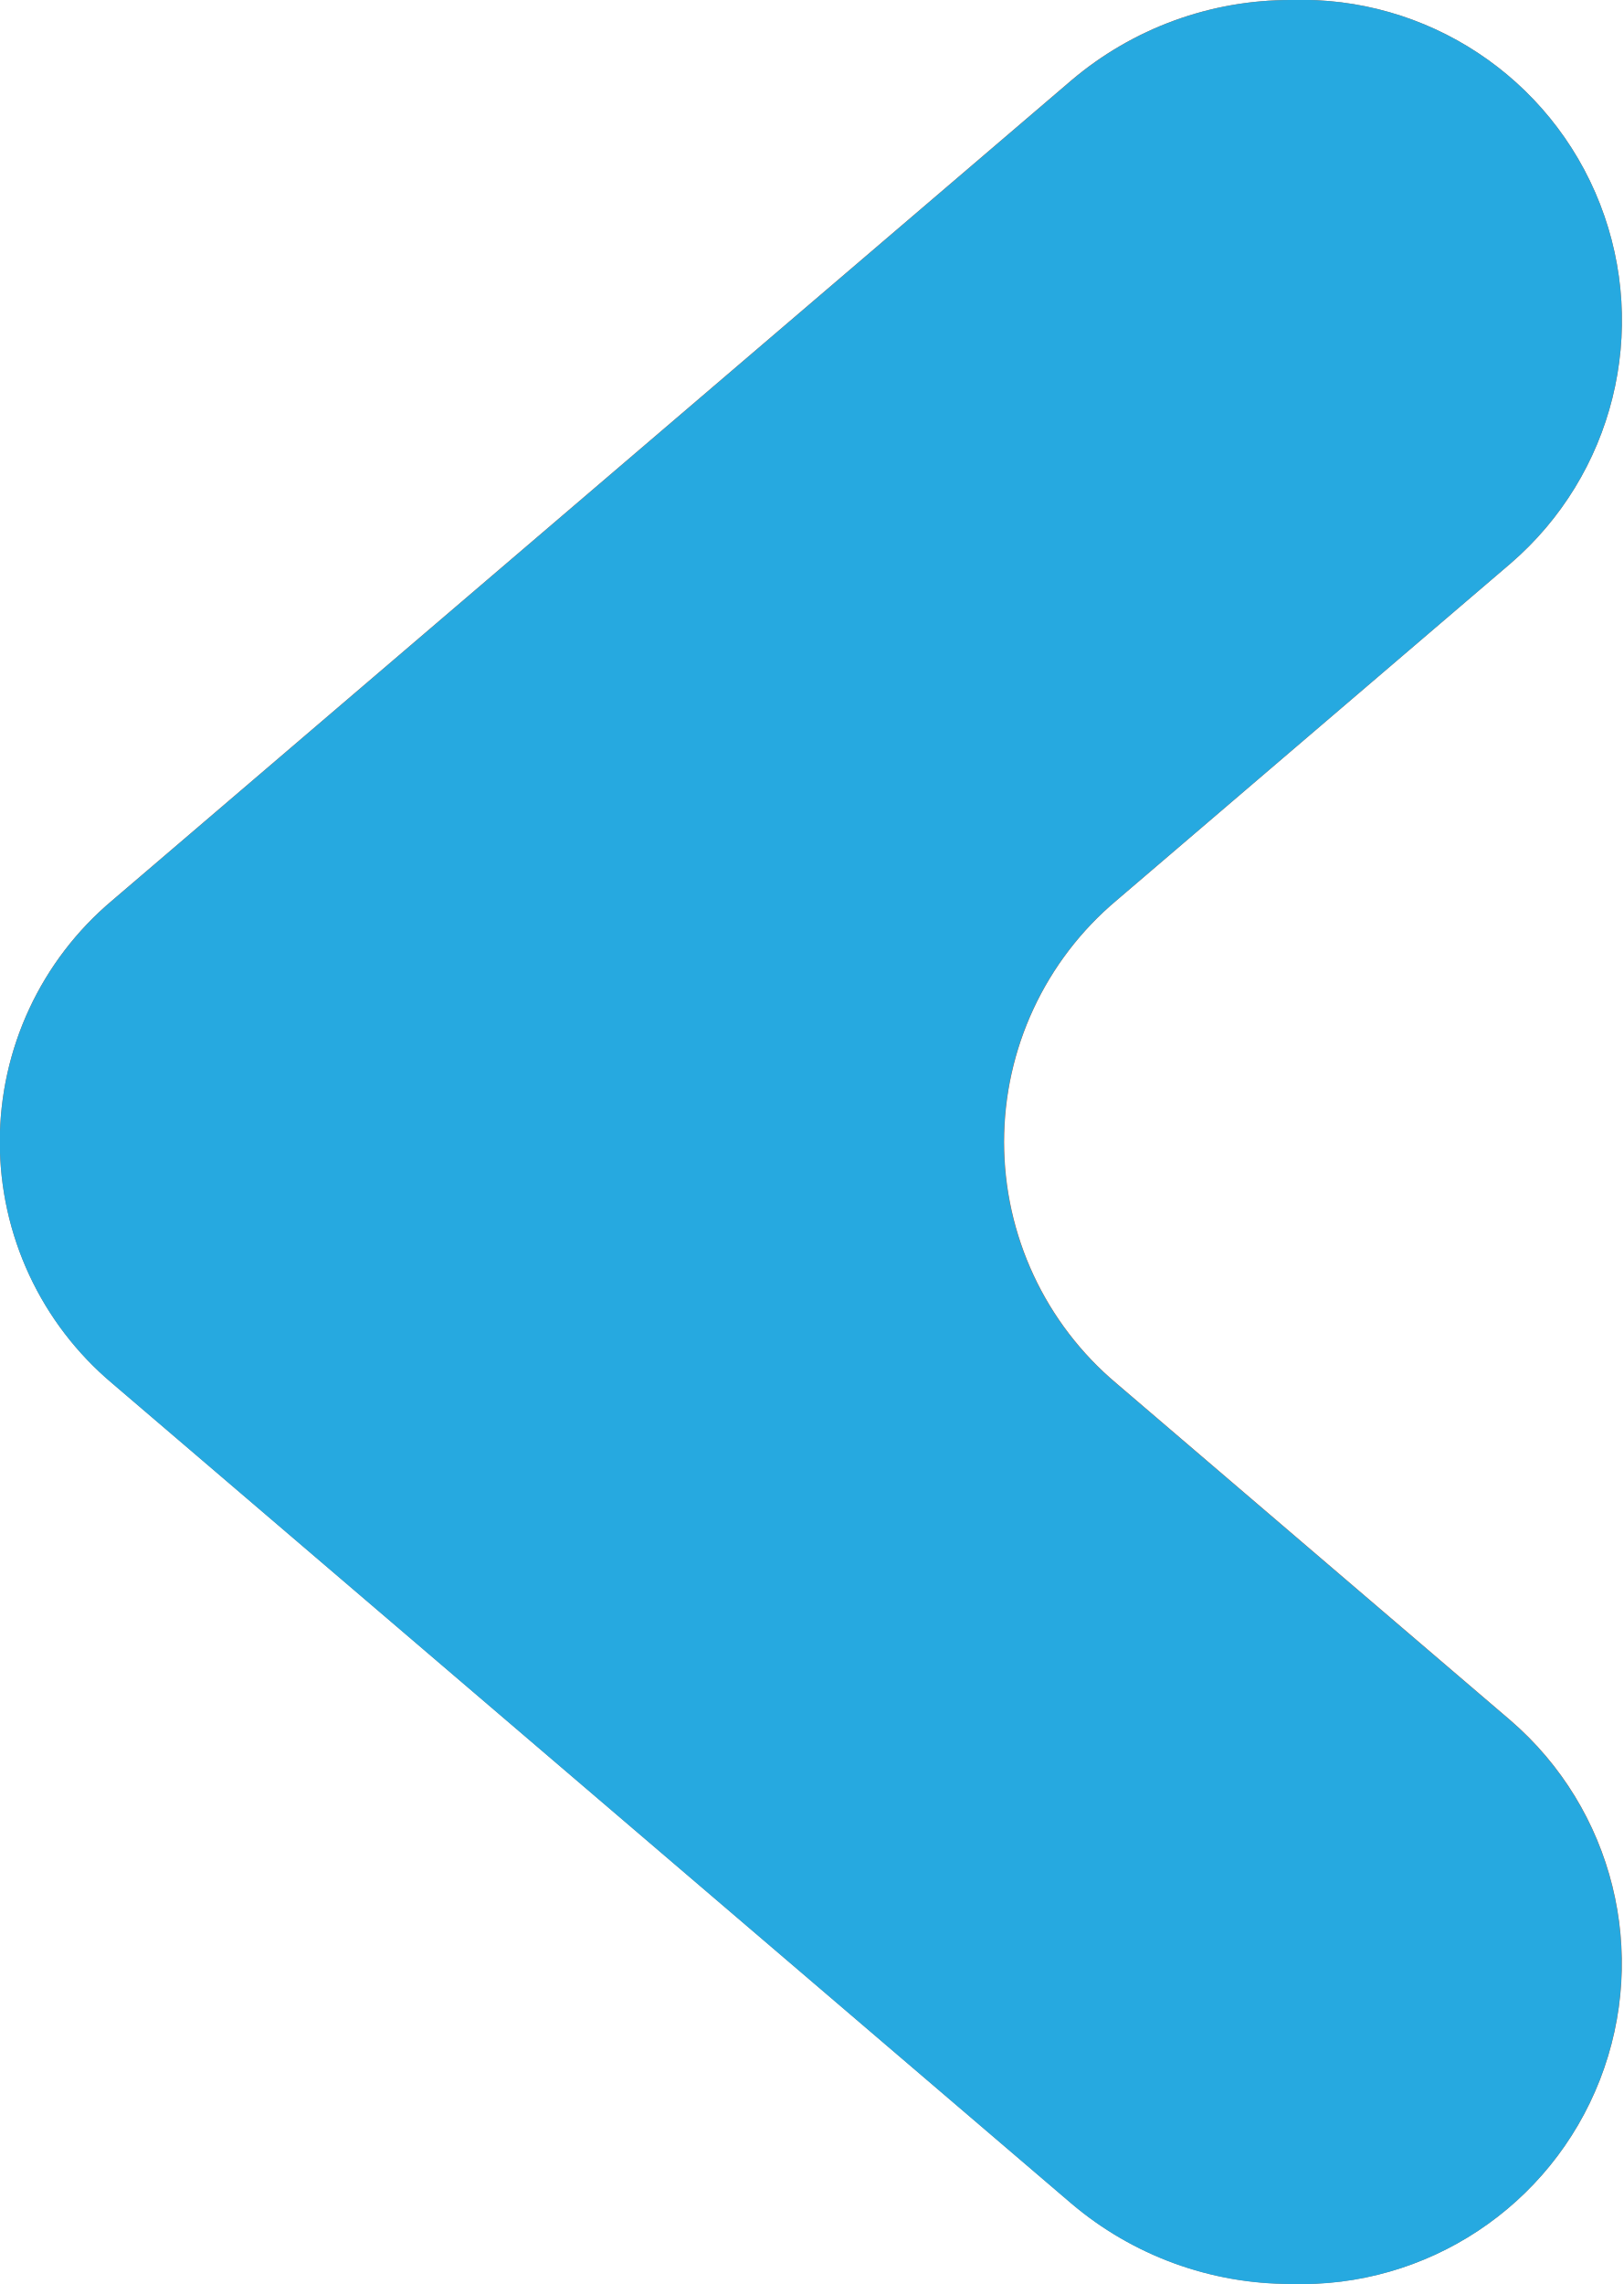
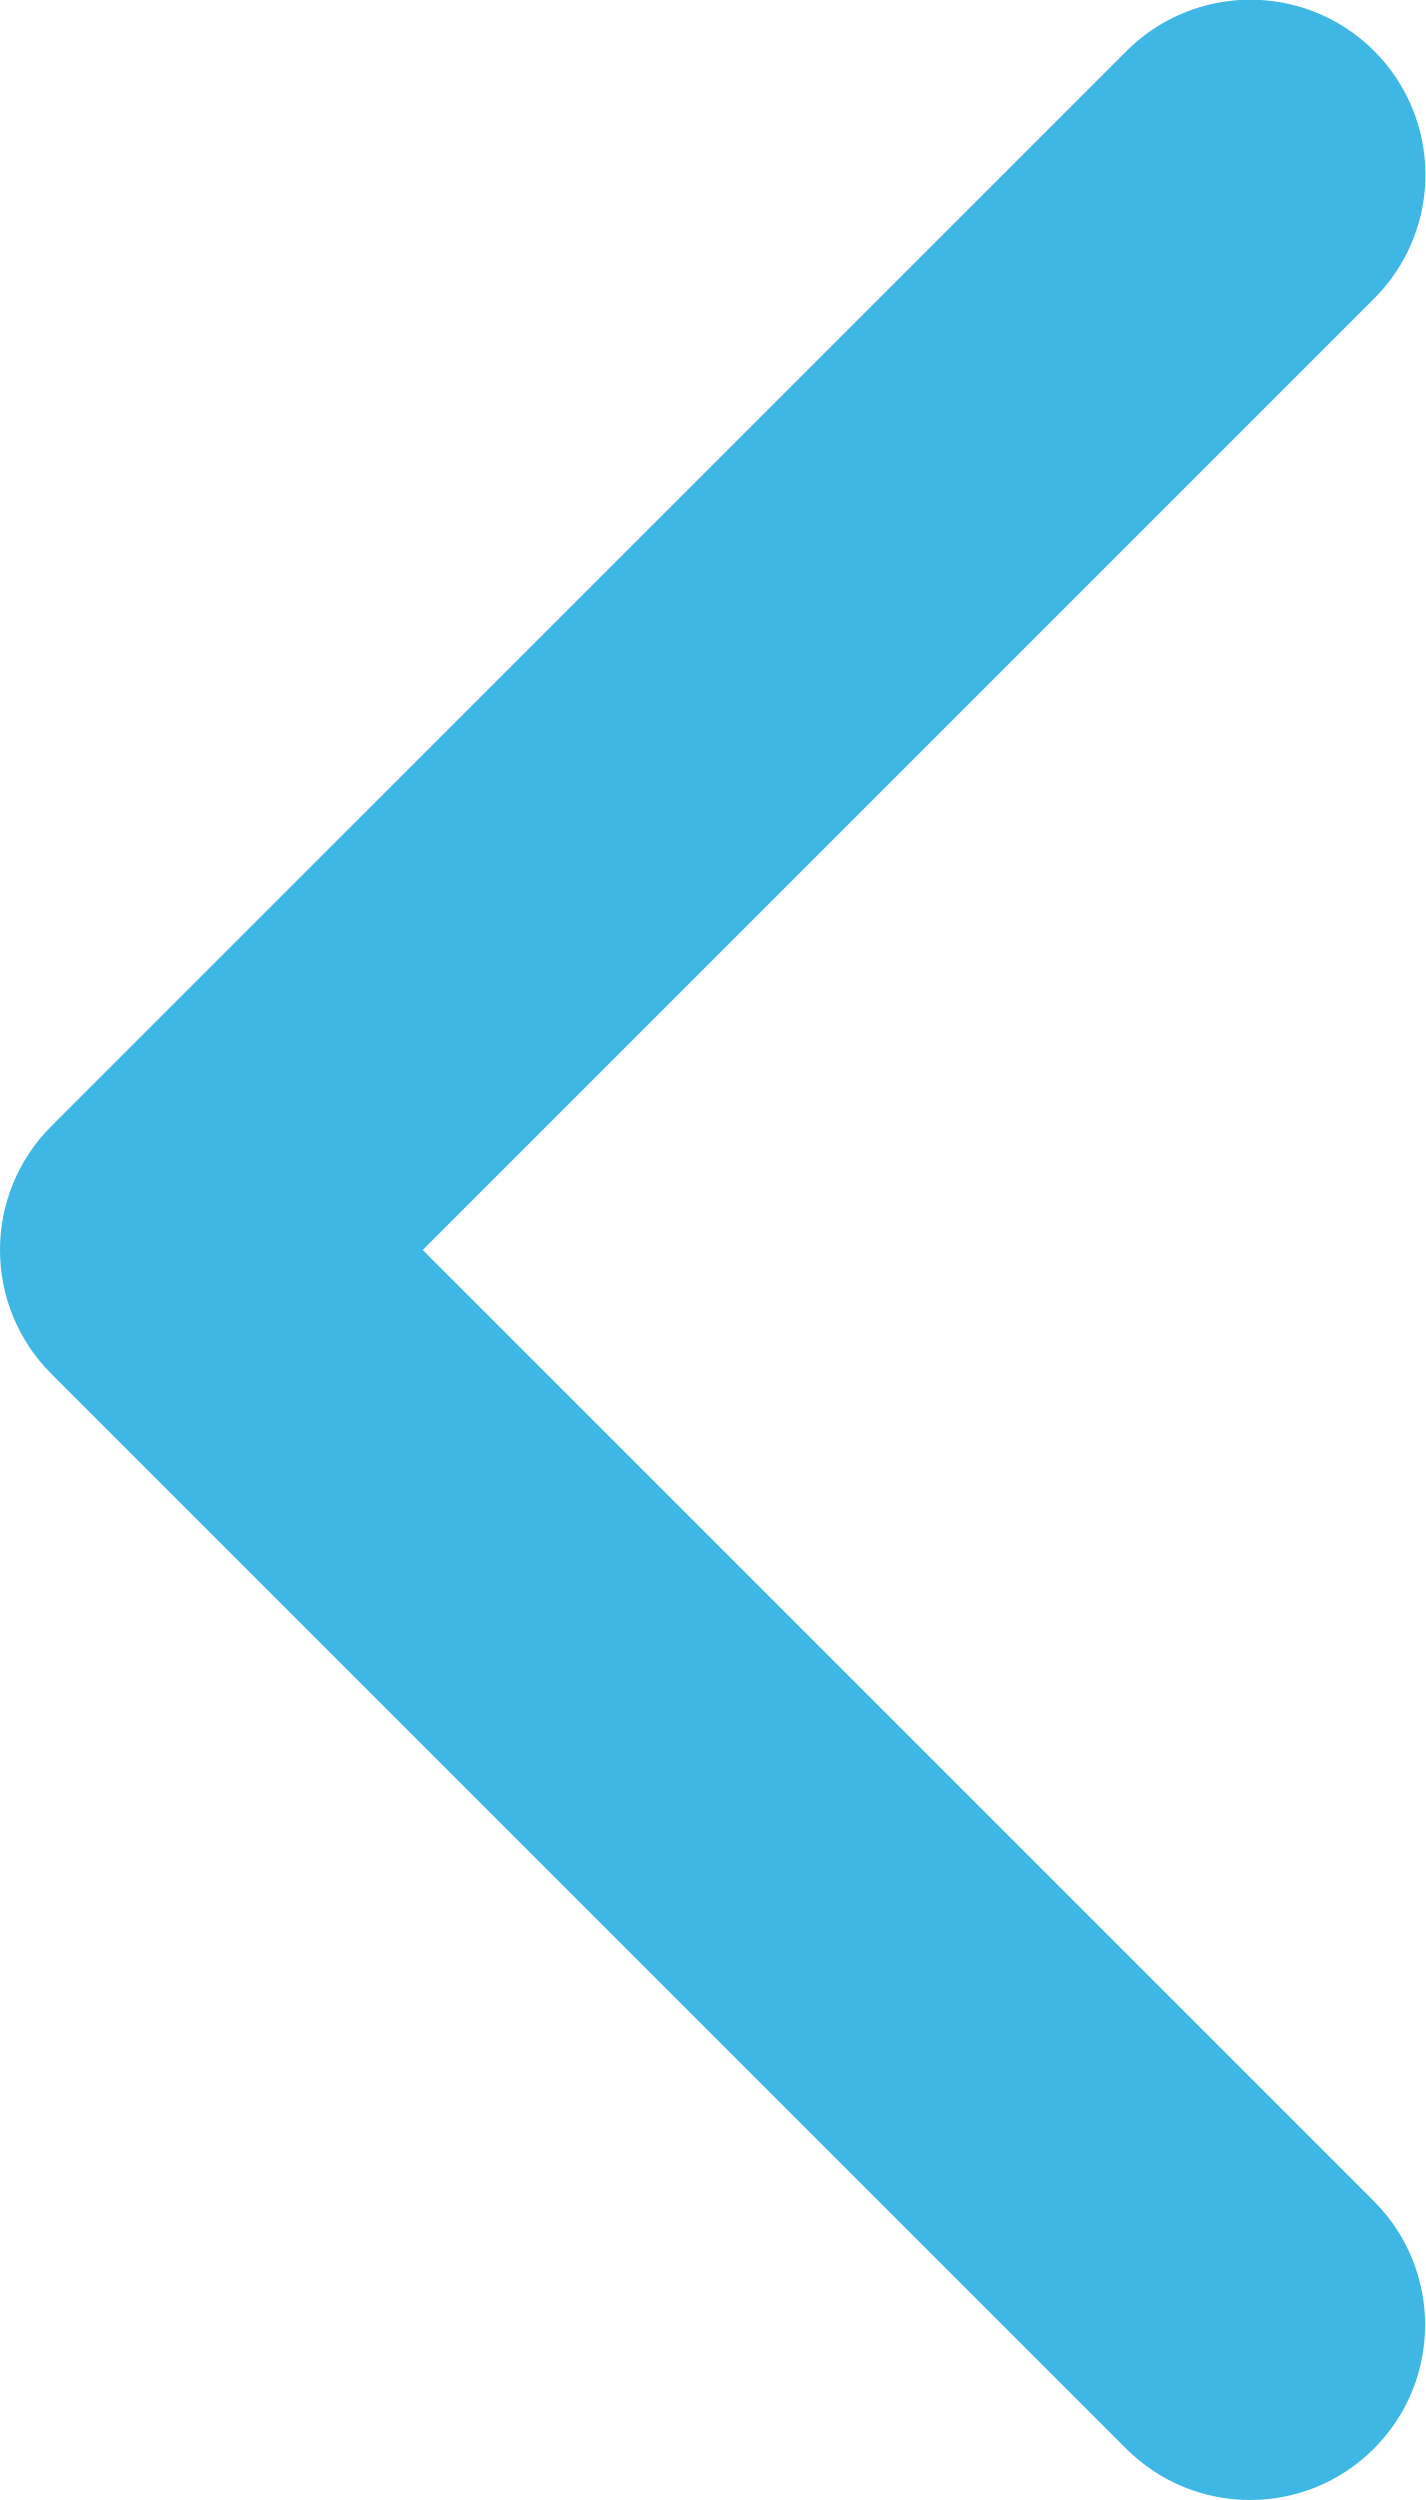
- <svg xmlns="http://www.w3.org/2000/svg" width="32" height="45" viewBox="0 0 32 45">
-   <g id="Vector_Smart_Object1_copy" data-name="Vector Smart Object1 copy" transform="translate(-51 -553)">
-     <g id="Vector_Smart_Object1_copy-2" data-name="Vector Smart Object1 copy" transform="matrix(-1, 0, 0, -1, 621.673, 296.66)">
-       <g id="Group_127" data-name="Group 127">
-         <g id="Group_126" data-name="Group 126">
-           <g id="Group_125" data-name="Group 125">
-             <path id="Path_25227" data-name="Path 25227" d="M545.231-256.34h0a6.318,6.318,0,0,1-4.329-11.1l7.767-6.641a6.216,6.216,0,0,0,0-9.515l-7.767-6.641a6.319,6.319,0,0,1,4.329-11.1h0a6.671,6.671,0,0,1,4.33,1.586l18.9,16.157a6.216,6.216,0,0,1,0,9.515l-18.9,16.156A6.664,6.664,0,0,1,545.231-256.34Z" fill="#ce6638" />
-           </g>
-         </g>
-       </g>
-     </g>
-     <path id="Color_Overlay" data-name="Color Overlay" d="M72.112,596.415l-18.9-16.157a6.216,6.216,0,0,1,0-9.516l18.9-16.155A6.662,6.662,0,0,1,76.442,553a6.318,6.318,0,0,1,4.328,11.1L73,570.742a6.216,6.216,0,0,0,0,9.516l7.766,6.64A6.319,6.319,0,0,1,76.442,598,6.671,6.671,0,0,1,72.112,596.415Z" fill="#26a9e0" />
+ <svg xmlns="http://www.w3.org/2000/svg" width="257.573" height="451.841" viewBox="0 0 257.573 451.841">
+   <g id="arrow-point-to-right" transform="translate(354.711 451.842) rotate(180)">
+     <path id="Path_1" data-name="Path 1" d="M345.441,248.292,151.154,442.573a31.641,31.641,0,1,1-44.75-44.744L278.318,225.92,106.409,54.017a31.642,31.642,0,0,1,44.75-44.748L345.446,203.553a31.638,31.638,0,0,1,0,44.739Z" fill="#3eb7e4" />
  </g>
</svg>
